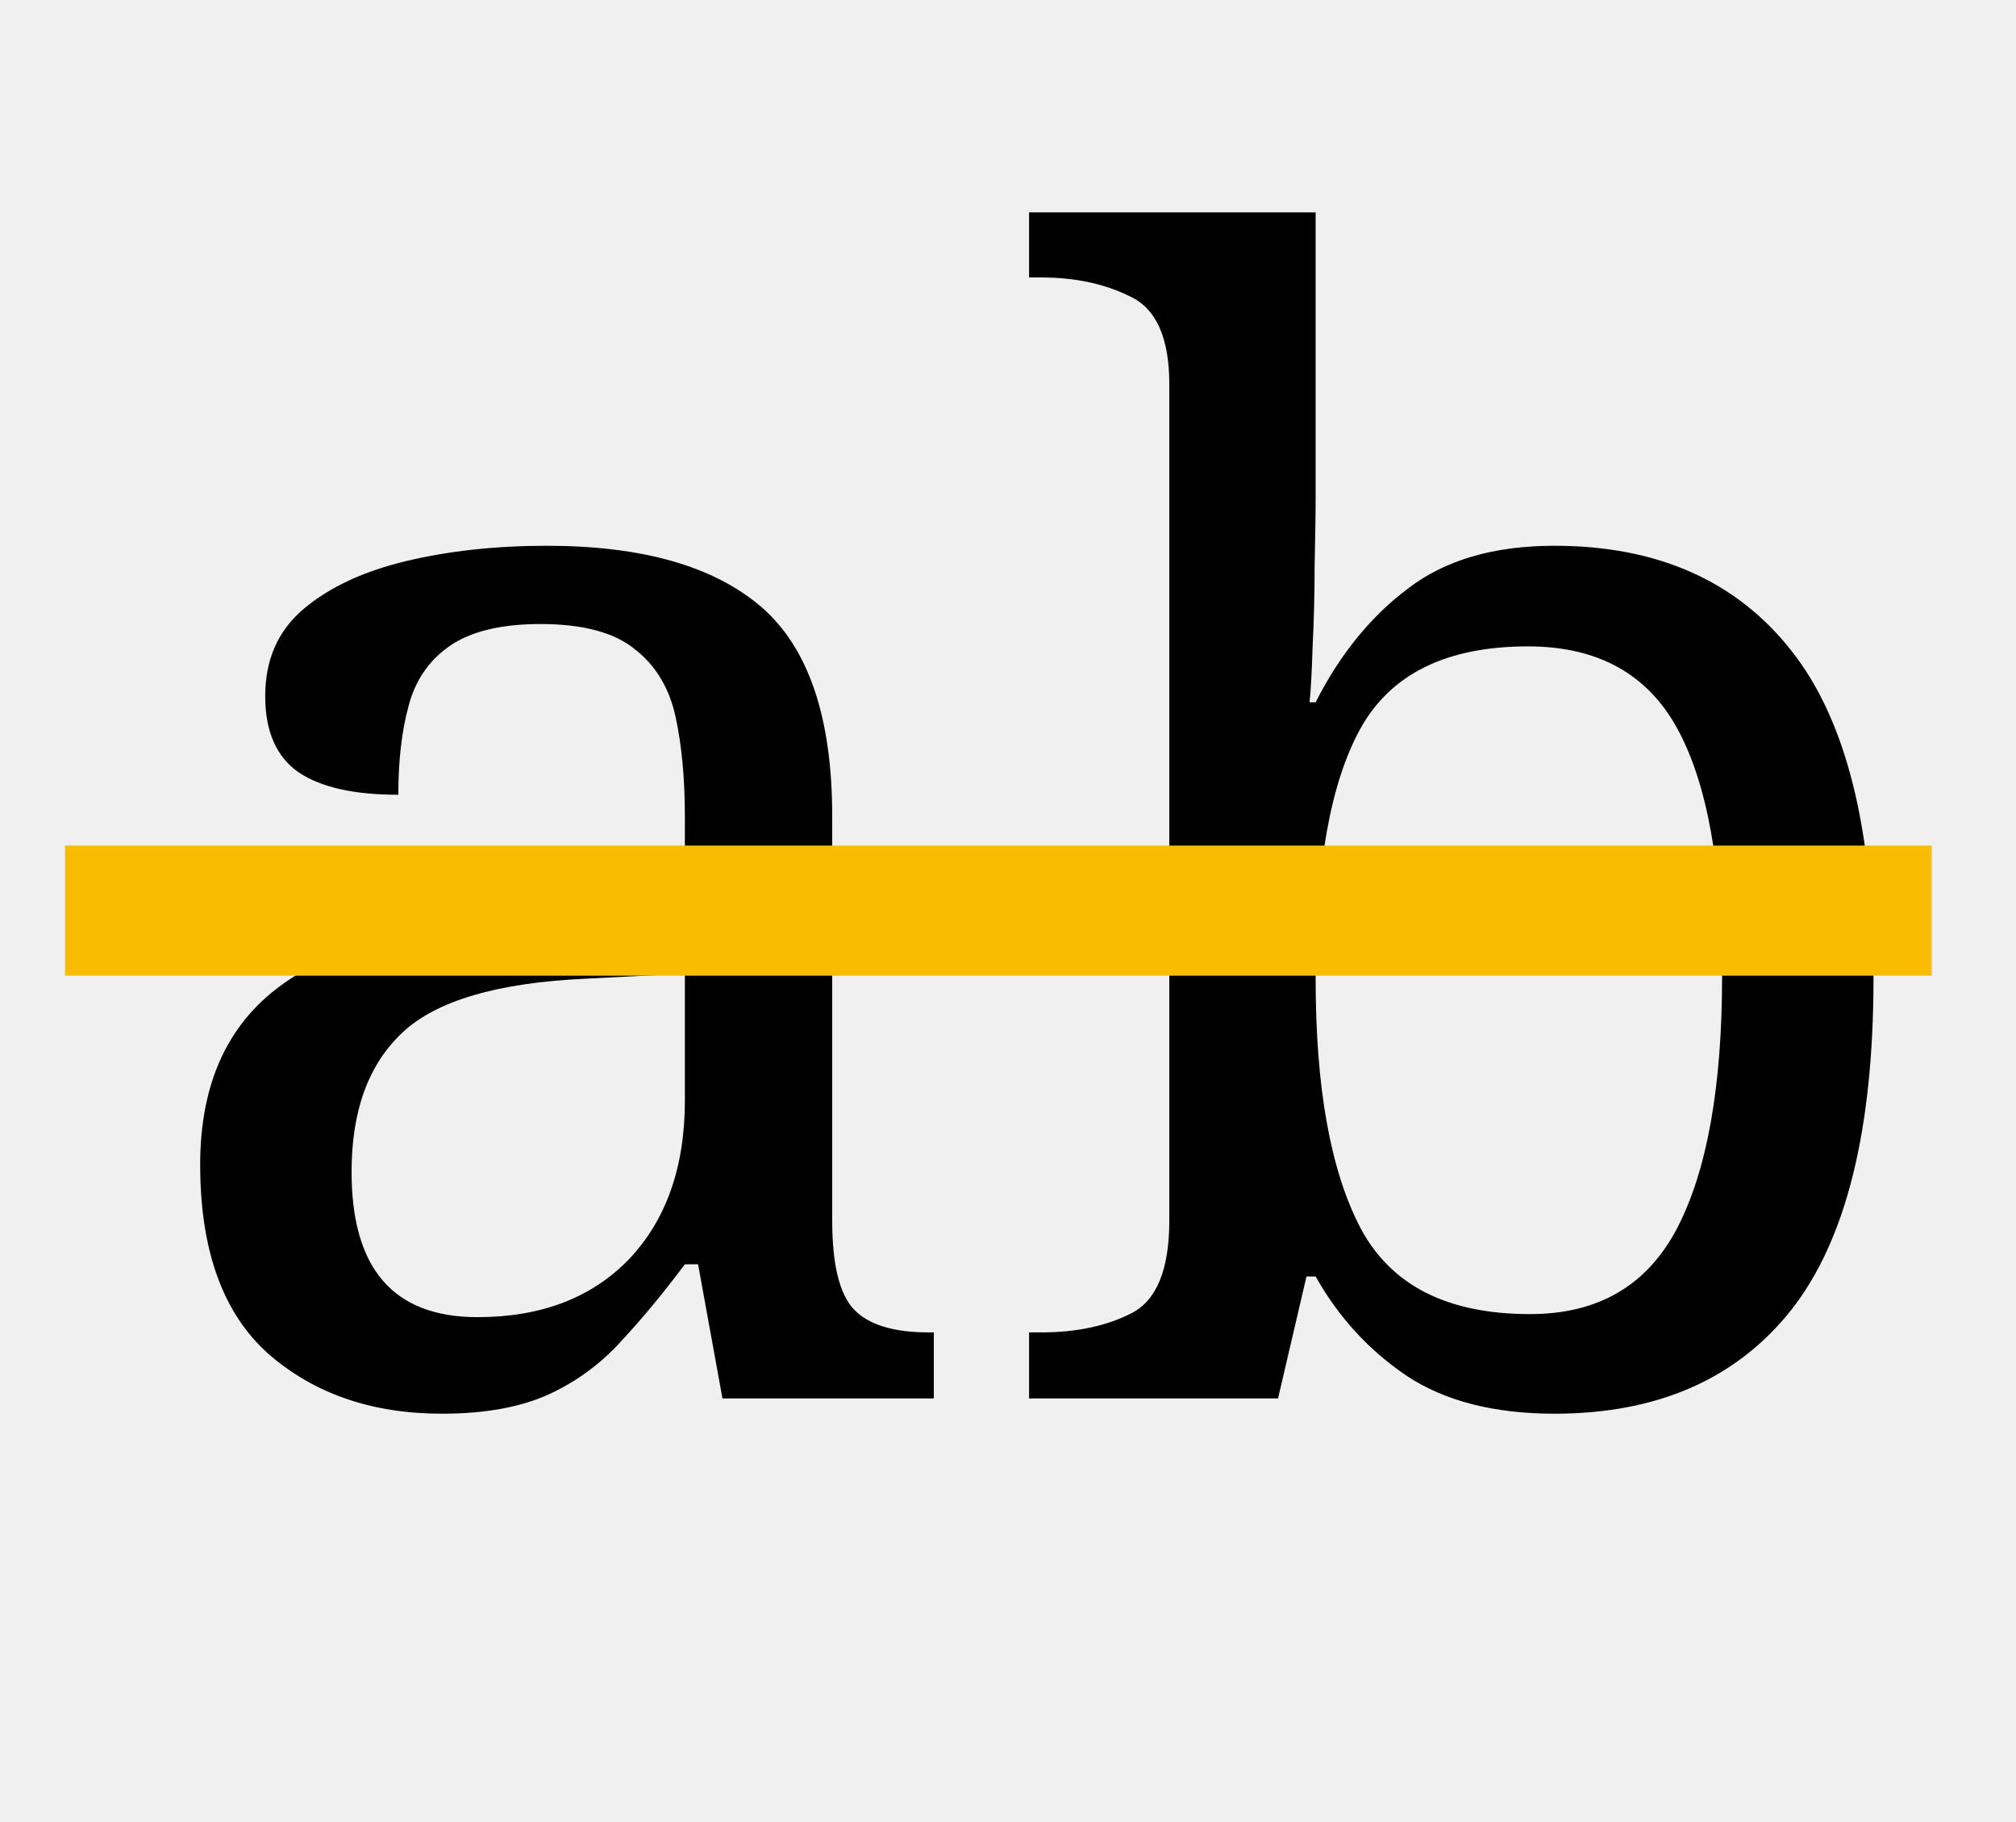
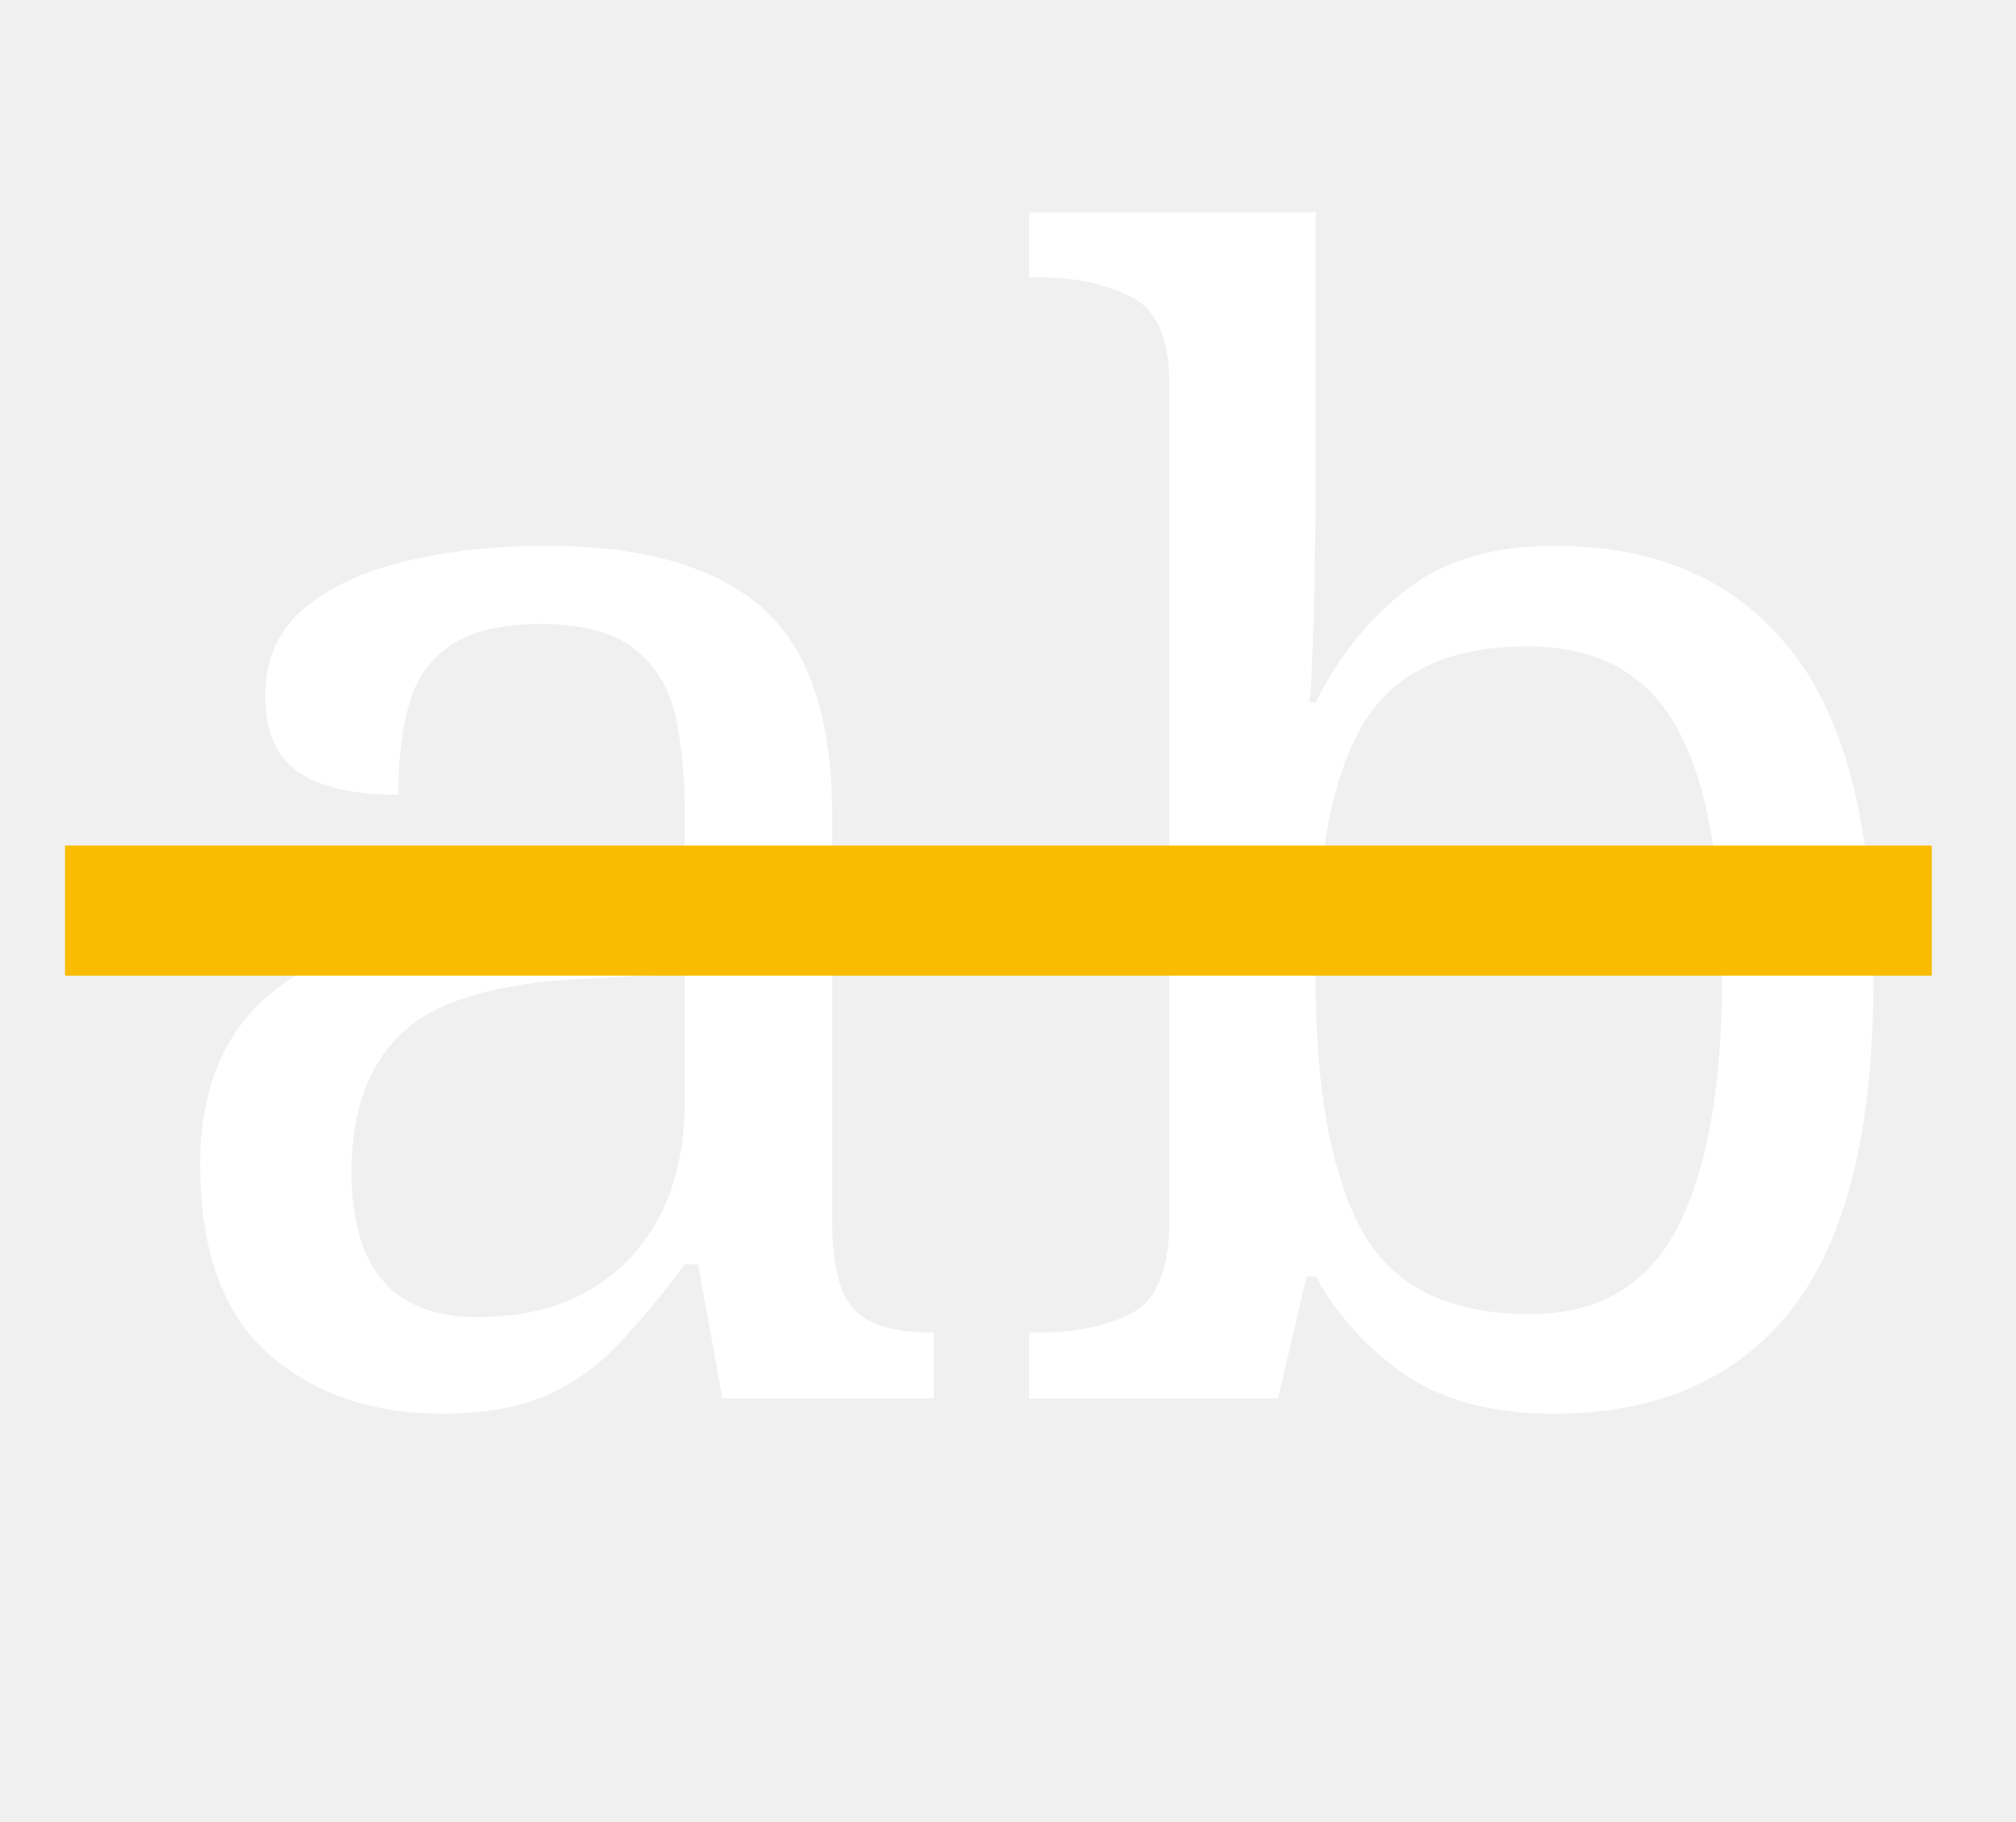
<svg xmlns="http://www.w3.org/2000/svg" width="31" height="28">
-   <text fill="#000000" font-family="serif" font-size="24" id="svg_1" stroke="#000000" stroke-width="0" text-anchor="middle" text-decoration="0" x="16" xml:space="preserve" y="21.5">ab</text>
+   <text fill="#ffffff" font-family="serif" font-size="24" id="svg_1" stroke="#ffffff" stroke-width="0" text-anchor="middle" text-decoration="0" x="16" xml:space="preserve" y="21.5">ab</text>
  <line fill="none" id="svg_2" stroke="#f9bc01" stroke-width="2" x1="1" x2="29.705" y1="14" y2="14" />
</svg>
